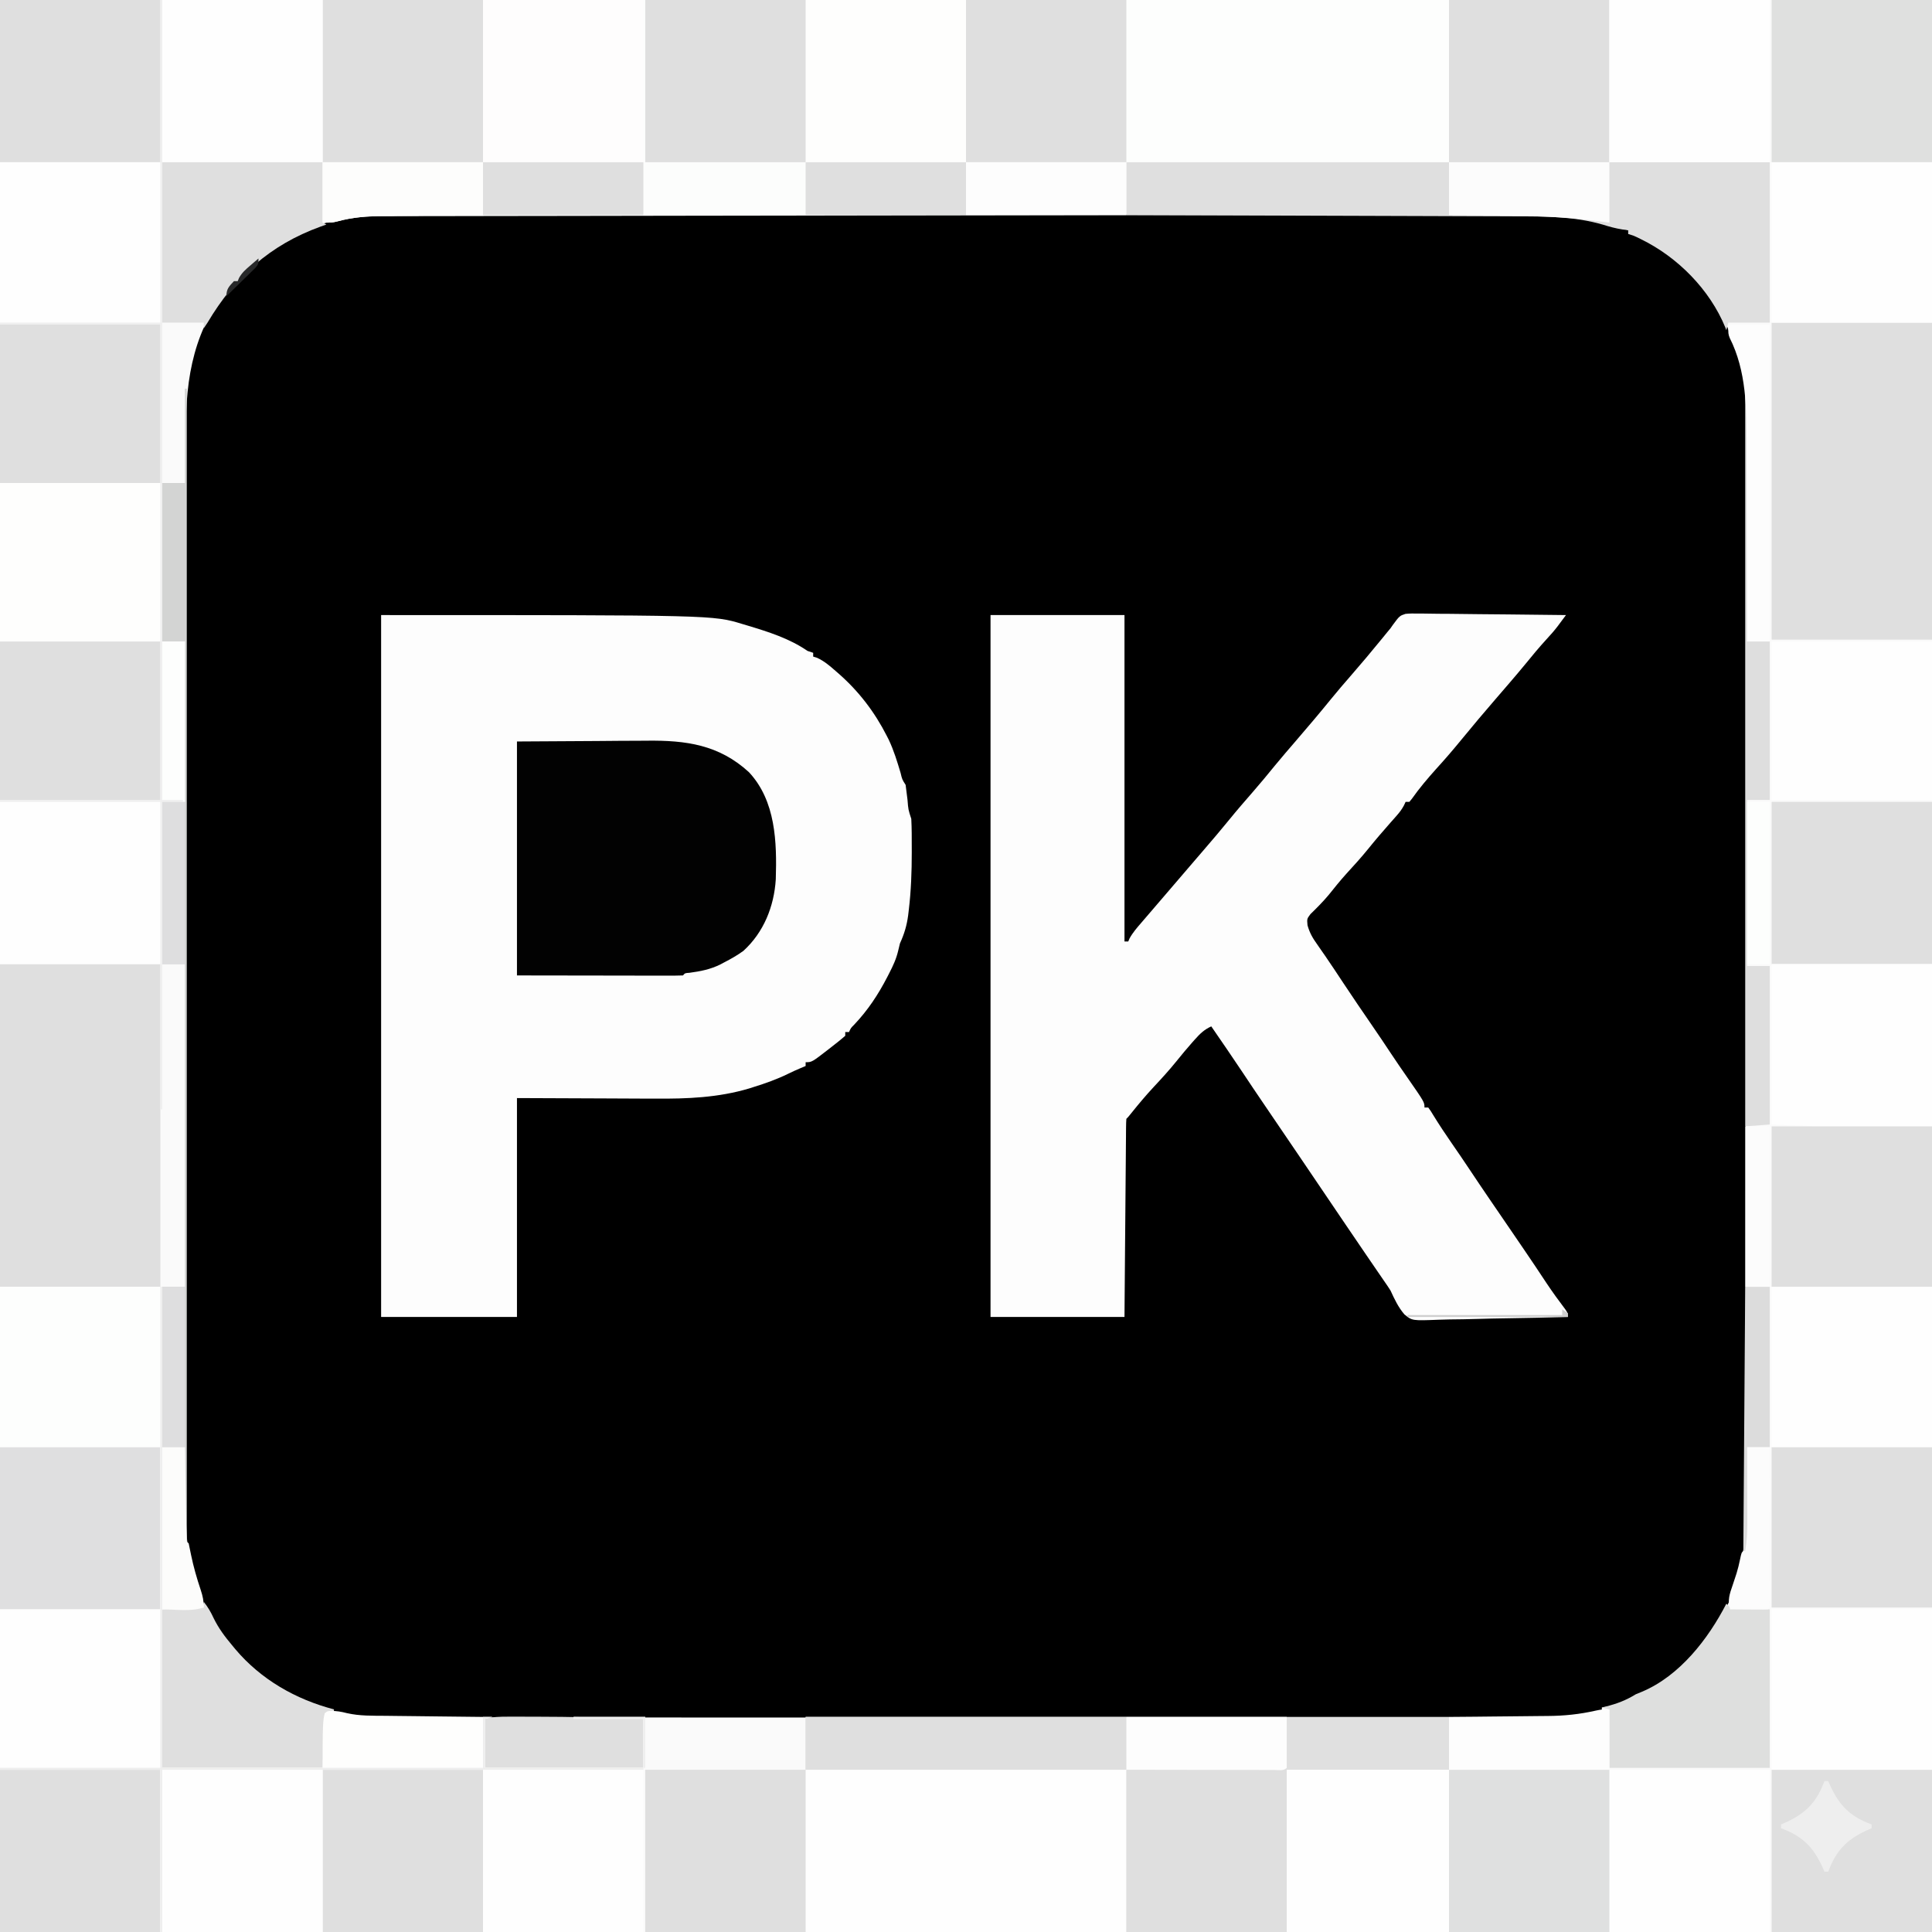
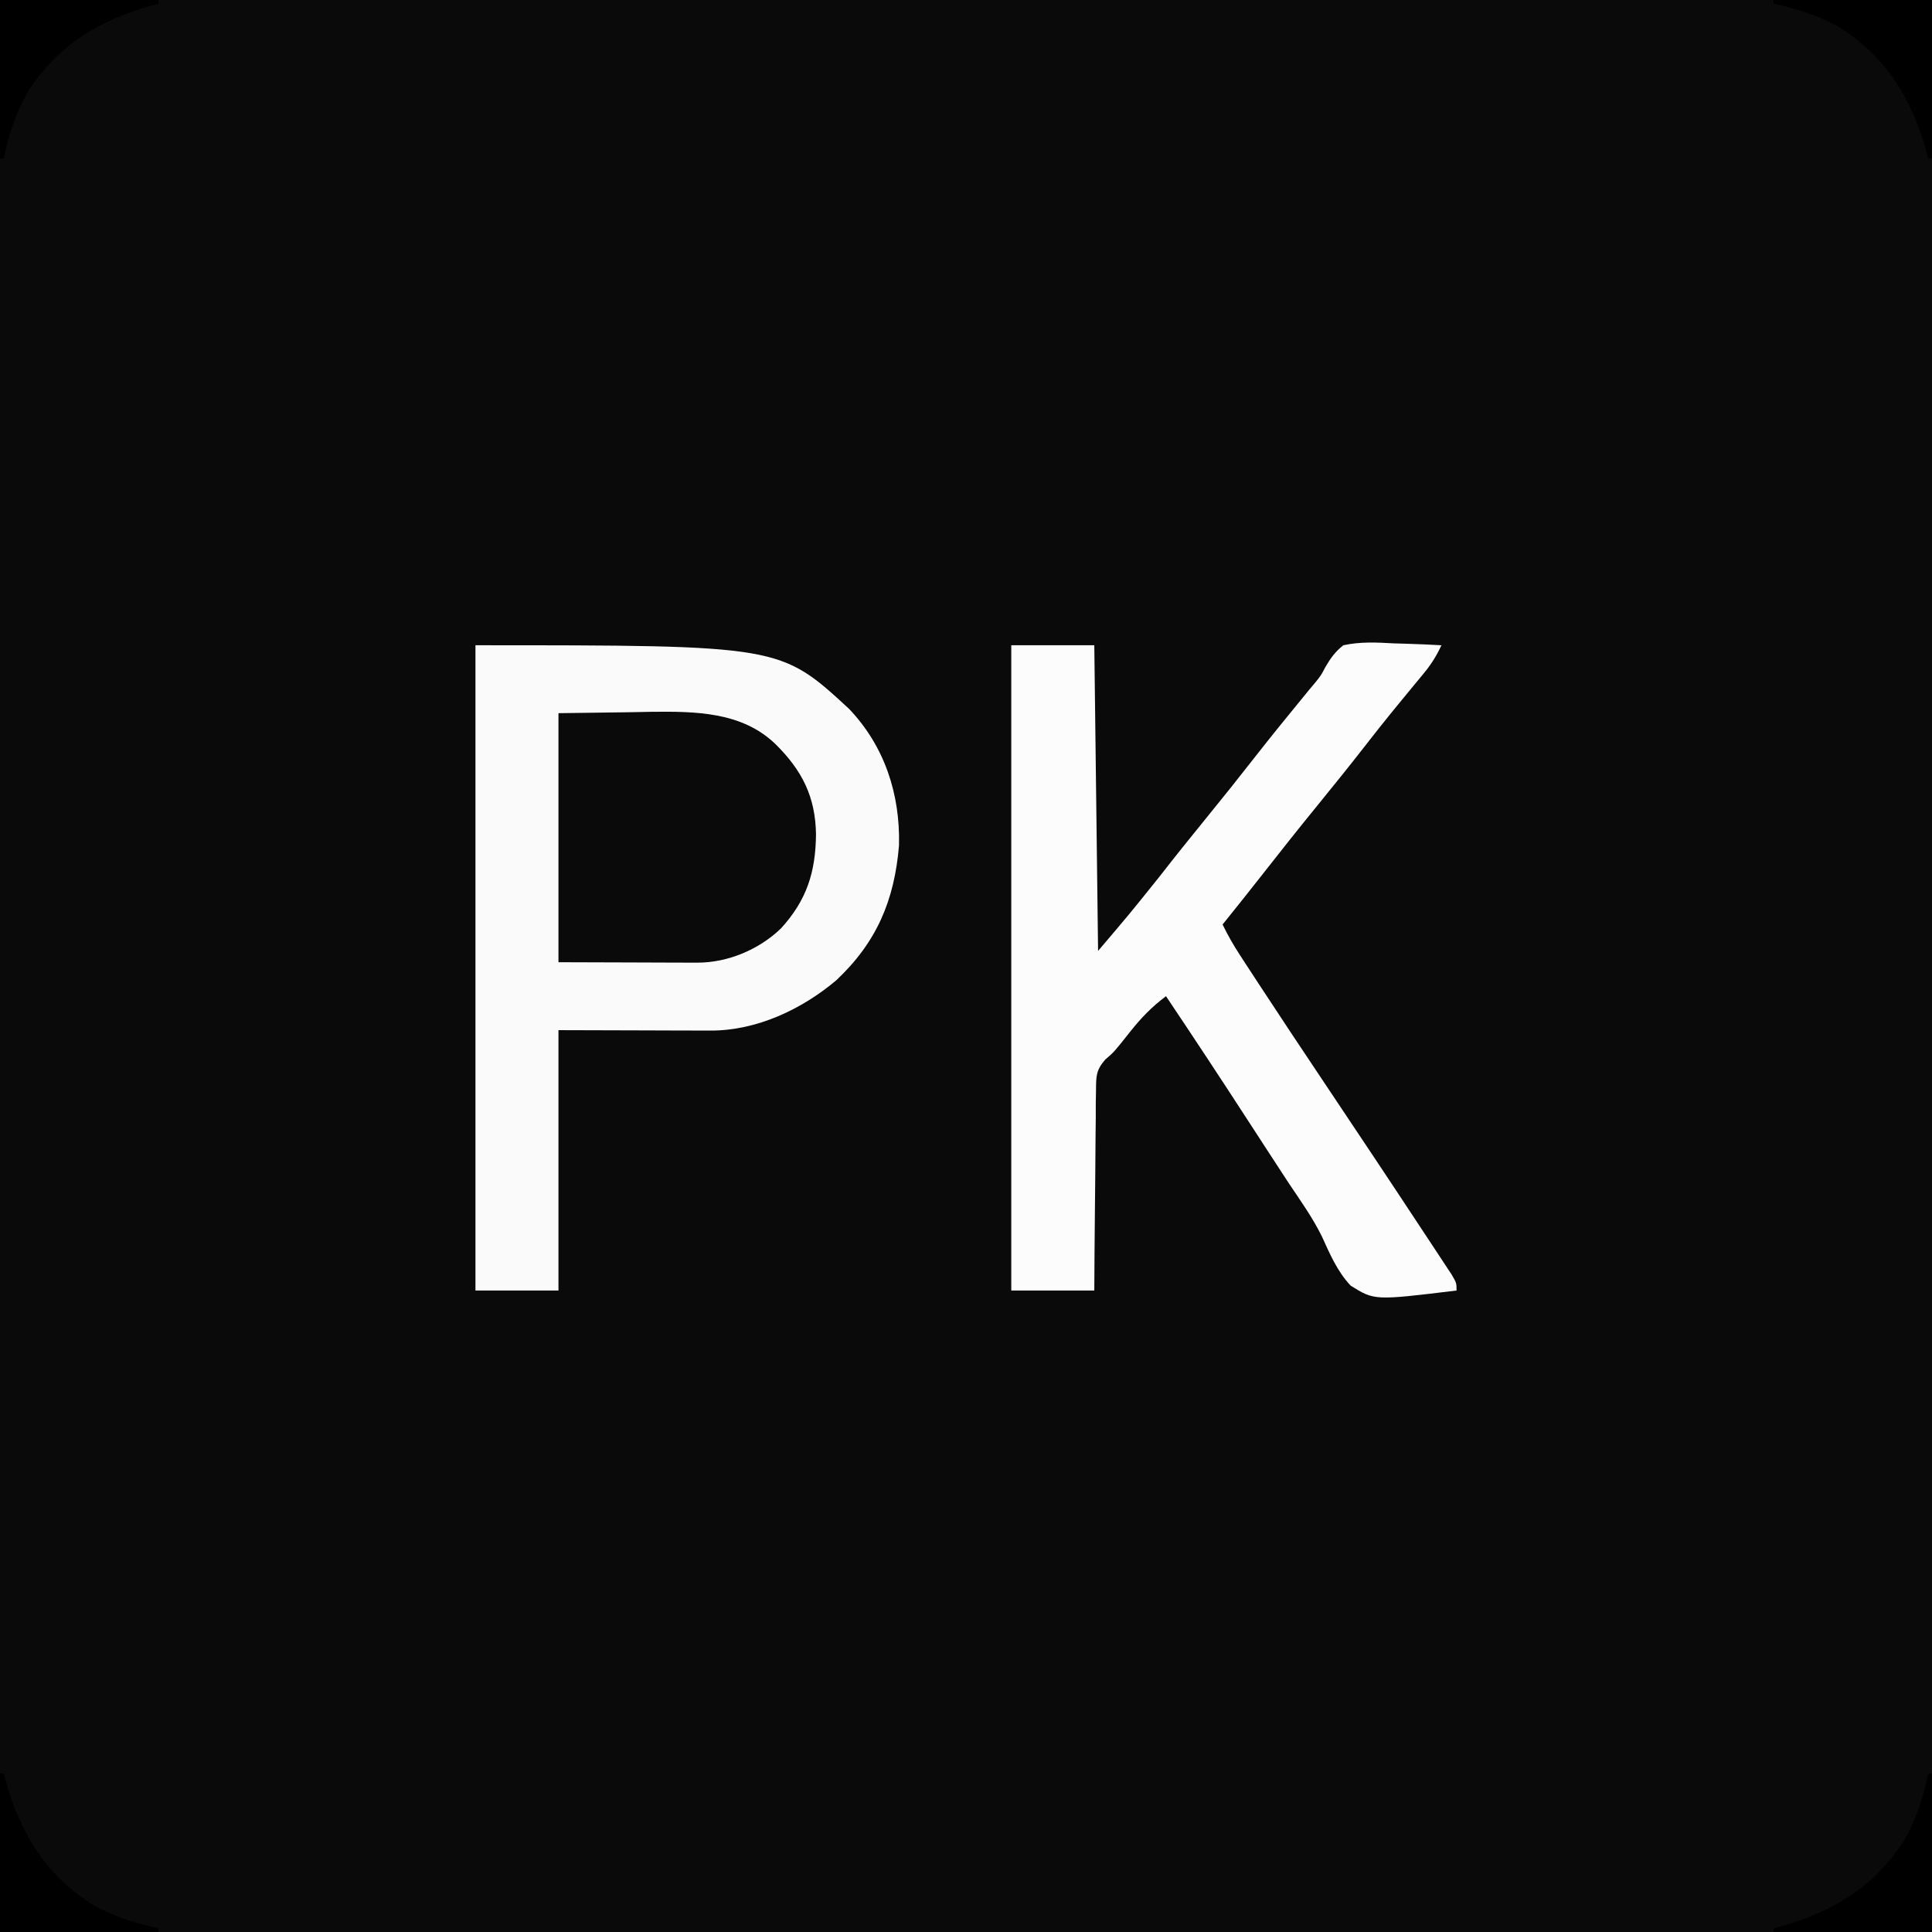
- <svg xmlns="http://www.w3.org/2000/svg" version="1.1" width="1024" height="1024">
-   <path d="M0 0 C337.92 0 675.84 0 1024 0 C1024 337.92 1024 675.84 1024 1024 C686.08 1024 348.16 1024 0 1024 C0 686.08 0 348.16 0 0 Z " fill="#000000" transform="translate(0,0)" />
-   <path d="M0 0 C337.92 0 675.84 0 1024 0 C1024 337.92 1024 675.84 1024 1024 C686.08 1024 348.16 1024 0 1024 C0 686.08 0 348.16 0 0 Z M173 118 C172.155 118.266 171.311 118.531 170.441 118.805 C153.365 124.449 138.475 134.019 126 147 C126 147.66 126 148.32 126 149 C124.515 149.495 124.515 149.495 123 150 C102.836 173.689 98.37 199.429 98.499 229.5 C98.495 232.039 98.489 234.579 98.482 237.118 C98.47 242.607 98.471 248.096 98.483 253.585 C98.5 261.748 98.495 269.91 98.485 278.073 C98.467 292.656 98.473 307.238 98.488 321.821 C98.501 334.58 98.506 347.339 98.504 360.097 C98.504 360.945 98.503 361.793 98.503 362.667 C98.503 366.109 98.502 369.551 98.501 372.993 C98.494 405.246 98.51 437.5 98.536 469.753 C98.559 498.388 98.564 527.023 98.554 555.658 C98.551 562.995 98.549 570.331 98.546 577.668 C98.546 578.571 98.546 579.474 98.545 580.405 C98.538 604.36 98.544 628.314 98.555 652.269 C98.556 654.847 98.557 657.426 98.558 660.004 C98.559 661.714 98.56 663.424 98.561 665.134 C98.566 677.886 98.565 690.638 98.561 703.39 C98.555 717.89 98.561 732.39 98.581 746.89 C98.592 754.999 98.595 763.108 98.586 771.217 C98.58 777.277 98.59 783.337 98.606 789.398 C98.61 791.845 98.609 794.292 98.603 796.739 C98.573 808.882 98.623 820.247 102 832 C102.192 832.76 102.384 833.52 102.582 834.302 C106.182 848.306 112.492 861.05 122 872 C122.638 872.758 123.276 873.516 123.934 874.297 C138.875 891.656 158.049 902.203 180 908 C180.643 908.174 181.287 908.348 181.95 908.527 C188.063 910.047 193.859 910.282 200.139 910.254 C201.781 910.259 201.781 910.259 203.457 910.264 C207.127 910.272 210.798 910.267 214.468 910.261 C217.126 910.264 219.783 910.268 222.441 910.272 C228.22 910.281 233.999 910.282 239.778 910.279 C248.372 910.273 256.966 910.28 265.56 910.288 C281.804 910.303 298.047 910.305 314.291 910.302 C326.836 910.301 339.382 910.302 351.927 910.307 C353.73 910.307 355.532 910.308 357.335 910.308 C360.051 910.309 362.768 910.31 365.484 910.311 C390.741 910.32 415.998 910.324 441.255 910.32 C442.683 910.319 442.683 910.319 444.14 910.319 C448.966 910.318 453.792 910.318 458.618 910.317 C459.576 910.317 460.535 910.316 461.522 910.316 C463.46 910.316 465.399 910.315 467.337 910.315 C497.488 910.31 527.638 910.318 557.789 910.336 C591.669 910.357 625.549 910.368 659.428 910.364 C663.042 910.363 666.656 910.363 670.27 910.363 C671.16 910.362 672.049 910.362 672.966 910.362 C686.39 910.361 699.814 910.368 713.238 910.378 C728.509 910.39 743.781 910.392 759.053 910.38 C767.595 910.373 776.136 910.375 784.678 910.388 C790.391 910.396 796.103 910.394 801.816 910.382 C805.066 910.376 808.317 910.376 811.567 910.386 C824.378 910.423 836.569 910.389 849 907 C849 906.34 849 905.68 849 905 C849.713 904.902 850.426 904.804 851.16 904.703 C857.405 903.728 861.687 902.372 867 899 C868.63 898.327 868.63 898.327 870.293 897.641 C891.963 888.521 909.068 866.233 918.127 845.269 C923.311 831.793 925.157 817.741 925.134 803.398 C925.137 802.361 925.139 801.324 925.141 800.256 C925.148 796.783 925.148 793.309 925.147 789.836 C925.15 787.32 925.154 784.804 925.158 782.288 C925.167 776.1 925.172 769.911 925.174 763.723 C925.177 756.308 925.186 748.893 925.194 741.478 C925.215 723.558 925.226 705.638 925.234 687.719 C925.239 679.238 925.244 670.757 925.249 662.276 C925.267 633.234 925.282 604.191 925.289 575.148 C925.29 573.326 925.29 571.503 925.291 569.681 C925.291 568.777 925.291 567.874 925.292 566.943 C925.293 562.364 925.294 557.786 925.295 553.208 C925.296 551.845 925.296 551.845 925.296 550.454 C925.304 520.999 925.327 491.543 925.36 462.087 C925.394 430.929 925.414 399.771 925.417 368.613 C925.417 365.19 925.418 361.768 925.418 358.346 C925.419 357.503 925.419 356.66 925.419 355.792 C925.421 342.249 925.437 328.706 925.457 315.164 C925.478 301.544 925.483 287.924 925.474 274.304 C925.468 266.22 925.474 258.137 925.496 250.053 C925.511 244.005 925.505 237.958 925.491 231.911 C925.489 229.473 925.493 227.034 925.505 224.596 C925.582 207.735 924.701 192.31 917 177 C916.437 175.604 915.874 174.209 915.312 172.812 C906.265 152.684 889.508 135.656 869.812 125.75 C869.159 125.415 868.505 125.08 867.832 124.734 C865.865 123.814 865.865 123.814 863 124 C863 123.34 863 122.68 863 122 C859.84 121.02 856.671 120.071 853.5 119.125 C852.199 118.721 852.199 118.721 850.871 118.309 C834.182 113.386 817.234 113.709 800.001 113.733 C797.371 113.729 794.741 113.724 792.111 113.719 C786.414 113.709 780.717 113.706 775.02 113.708 C766.548 113.711 758.076 113.702 749.604 113.692 C733.591 113.673 717.578 113.667 701.564 113.666 C689.198 113.665 676.832 113.661 664.465 113.654 C660.9 113.653 657.336 113.651 653.771 113.649 C652.885 113.649 651.999 113.648 651.086 113.648 C626.174 113.636 601.263 113.628 576.351 113.628 C575.413 113.629 574.475 113.629 573.508 113.629 C568.753 113.629 563.997 113.629 559.242 113.629 C557.825 113.629 557.825 113.629 556.38 113.629 C554.47 113.629 552.56 113.629 550.651 113.63 C520.928 113.631 491.206 113.616 461.484 113.588 C428.065 113.558 394.647 113.54 361.229 113.542 C357.664 113.542 354.1 113.543 350.535 113.543 C349.657 113.543 348.78 113.543 347.875 113.543 C333.768 113.543 319.661 113.53 305.554 113.513 C291.374 113.496 277.194 113.494 263.014 113.507 C254.596 113.514 246.179 113.511 237.762 113.491 C232.131 113.479 226.501 113.482 220.87 113.496 C217.667 113.504 214.465 113.503 211.262 113.489 C197.893 113.434 185.776 113.782 173 118 Z " fill="#FAFAFA" transform="translate(0,0)" />
-   <path d="M0 0 C175.972 0 175.972 0 191.5 4.75 C192.379 5.011 193.257 5.272 194.163 5.541 C205.335 8.921 216.305 12.347 226 19 C226.99 19.33 227.98 19.66 229 20 C229 20.66 229 21.32 229 22 C229.684 22.215 230.369 22.431 231.074 22.652 C234.878 24.404 237.679 26.818 240.812 29.562 C241.432 30.101 242.051 30.64 242.69 31.195 C253.271 40.528 261.597 51.42 268 64 C268.336 64.66 268.673 65.32 269.02 66 C271.728 71.698 273.538 77.647 275.338 83.68 C276.152 87.116 276.152 87.116 278 90 C278.375 92.647 278.706 95.282 279 97.938 C279.406 103.125 279.406 103.125 281 108 C281.283 113.18 281.245 118.375 281.25 123.562 C281.251 124.325 281.253 125.087 281.254 125.872 C281.25 136.042 280.9 146.077 279.688 156.188 C279.511 157.688 279.511 157.688 279.331 159.219 C278.598 164.638 277.288 168.995 275 174 C274.655 175.31 274.337 176.627 274.043 177.949 C273.041 182.23 271.326 185.92 269.312 189.812 C268.78 190.854 268.78 190.854 268.236 191.917 C263.397 201.242 258.055 209.34 250.82 217.004 C248.95 218.873 248.95 218.873 248 221 C247.34 221 246.68 221 246 221 C246 221.66 246 222.32 246 223 C243.808 224.895 241.609 226.678 239.312 228.438 C238.687 228.928 238.061 229.418 237.416 229.924 C228.296 237 228.296 237 225 237 C225 237.66 225 238.32 225 239 C224.072 239.392 223.144 239.784 222.188 240.188 C220.02 241.104 217.896 242.052 215.789 243.102 C209.856 246.003 203.796 248.172 197.5 250.125 C196.749 250.366 195.998 250.608 195.224 250.857 C178.783 255.786 162.181 256.429 145.145 256.293 C143.258 256.289 141.371 256.285 139.484 256.284 C132.593 256.268 125.703 256.226 118.812 256.188 C95.64 256.095 95.64 256.095 72 256 C72 294.28 72 332.56 72 372 C48.24 372 24.48 372 0 372 C0 249.24 0 126.48 0 0 Z " fill="#FDFDFD" transform="translate(202,326)" />
-   <path d="M0 0 C23.43 0 46.86 0 71 0 C71 57.09 71 114.18 71 173 C71.66 173 72.32 173 73 173 C73.229 172.461 73.459 171.922 73.695 171.367 C75.389 168.294 77.588 165.763 79.875 163.125 C80.36 162.558 80.846 161.992 81.346 161.408 C82.375 160.208 83.405 159.01 84.437 157.813 C85.953 156.055 87.464 154.292 88.973 152.527 C91.473 149.604 93.978 146.685 96.484 143.766 C99.489 140.265 102.491 136.761 105.493 133.257 C108.027 130.299 110.563 127.345 113.105 124.395 C117.609 119.163 122.09 113.925 126.438 108.562 C130.58 103.458 134.881 98.504 139.201 93.549 C143.125 89.038 146.934 84.447 150.699 79.801 C154.378 75.323 158.17 70.944 161.949 66.551 C168.175 59.312 174.361 52.041 180.375 44.625 C183.895 40.298 187.519 36.076 191.188 31.875 C196.627 25.643 201.921 19.303 207.155 12.898 C207.701 12.23 208.246 11.563 208.809 10.875 C209.281 10.295 209.753 9.715 210.24 9.117 C210.821 8.419 211.402 7.72 212 7 C212.389 6.436 212.779 5.871 213.18 5.29 C216.813 0.391 216.813 0.391 219.936 -0.637 C222.208 -0.86 224.386 -0.867 226.667 -0.795 C227.517 -0.796 228.366 -0.797 229.242 -0.798 C232.035 -0.793 234.825 -0.739 237.617 -0.684 C239.559 -0.671 241.501 -0.661 243.443 -0.654 C248.543 -0.627 253.642 -0.558 258.742 -0.481 C263.95 -0.409 269.159 -0.377 274.367 -0.342 C284.579 -0.267 294.789 -0.147 305 0 C304.048 1.28 303.094 2.56 302.14 3.839 C301.344 4.907 301.344 4.907 300.531 5.998 C298.702 8.39 296.738 10.608 294.688 12.812 C290.774 17.097 287.089 21.519 283.438 26.027 C280.731 29.328 277.97 32.576 275.188 35.812 C274.426 36.699 274.426 36.699 273.649 37.603 C271.608 39.976 269.565 42.346 267.519 44.715 C261.526 51.655 255.62 58.653 249.812 65.75 C245.369 71.18 240.838 76.481 236.098 81.656 C231.624 86.655 227.23 91.831 223.367 97.32 C222.916 97.875 222.465 98.429 222 99 C221.34 99 220.68 99 220 99 C219.726 99.592 219.452 100.184 219.17 100.795 C218.042 102.921 216.869 104.491 215.277 106.285 C214.743 106.893 214.21 107.5 213.659 108.126 C213.091 108.765 212.523 109.404 211.938 110.062 C207.98 114.564 204.072 119.081 200.312 123.75 C196.537 128.416 192.536 132.831 188.473 137.246 C185.261 140.824 182.251 144.543 179.254 148.301 C176.234 151.917 172.924 155.225 169.555 158.516 C167.699 160.991 167.699 160.991 168.004 164.395 C169.088 168.319 170.715 171.182 173.062 174.438 C173.972 175.749 174.881 177.062 175.789 178.375 C176.549 179.464 176.549 179.464 177.325 180.574 C180.599 185.315 183.755 190.136 186.938 194.938 C191.964 202.49 197.033 210.009 202.195 217.47 C205.643 222.459 209.011 227.498 212.362 232.553 C215.128 236.718 217.952 240.837 220.812 244.938 C230 258.165 230 258.165 230 261 C230.66 261 231.32 261 232 261 C233.34 262.844 233.34 262.844 234.938 265.5 C237.972 270.413 241.148 275.192 244.438 279.938 C247.578 284.477 250.702 289.023 253.75 293.625 C260.718 304.127 267.876 314.501 274.986 324.907 C276.929 327.75 278.871 330.594 280.812 333.438 C281.439 334.354 282.065 335.271 282.709 336.216 C286.727 342.109 290.695 348.032 294.624 353.985 C297.792 358.758 301.146 363.357 304.602 367.926 C306 370 306 370 306 372 C295.074 372.325 284.149 372.573 273.218 372.725 C268.142 372.798 263.069 372.897 257.995 373.056 C253.093 373.209 248.194 373.292 243.289 373.328 C241.423 373.354 239.558 373.404 237.693 373.48 C223.468 374.035 223.468 374.035 219.354 370.643 C216.078 366.834 214.092 362.533 212 358 C210.873 356.244 209.716 354.506 208.508 352.805 C207.959 352.003 207.41 351.2 206.844 350.374 C206.277 349.549 205.709 348.725 205.125 347.875 C203.815 345.961 202.505 344.047 201.195 342.133 C200.512 341.135 199.83 340.138 199.126 339.11 C195.404 333.666 191.702 328.208 188 322.75 C187.61 322.175 187.219 321.6 186.817 321.007 C179.455 310.157 172.111 299.295 164.767 288.432 C158.158 278.656 151.528 268.896 144.871 259.154 C141.117 253.654 137.405 248.129 133.726 242.579 C128.242 234.325 122.611 226.168 117 218 C113.235 219.745 111.088 221.822 108.312 224.938 C107.657 225.671 107.657 225.671 106.988 226.418 C104.108 229.665 101.349 232.996 98.625 236.375 C94.765 241.162 90.667 245.653 86.466 250.137 C82.319 254.589 78.452 259.206 74.645 263.953 C73 266 73 266 72 267 C71.893 268.366 71.853 269.737 71.842 271.106 C71.832 271.991 71.822 272.876 71.812 273.788 C71.806 274.766 71.801 275.744 71.795 276.752 C71.785 277.776 71.775 278.801 71.765 279.856 C71.733 283.259 71.708 286.663 71.684 290.066 C71.663 292.419 71.642 294.772 71.621 297.124 C71.565 303.331 71.516 309.537 71.468 315.743 C71.409 323.182 71.343 330.62 71.277 338.059 C71.179 349.373 71.091 360.686 71 372 C47.57 372 24.14 372 0 372 C0 249.24 0 126.48 0 0 Z " fill="#FDFDFD" transform="translate(525,326)" />
-   <path d="M0 0 C168.96 0 337.92 0 512 0 C512 28.38 512 56.76 512 86 C455.57 86 399.14 86 341 86 C341 95.24 341 104.48 341 114 C337.864 114.004 337.864 114.004 334.664 114.007 C285.021 114.064 235.377 114.137 185.733 114.229 C179.622 114.24 173.51 114.251 167.398 114.262 C166.181 114.265 164.964 114.267 163.711 114.269 C144.016 114.304 124.321 114.329 104.626 114.35 C84.414 114.372 64.201 114.405 43.989 114.449 C31.519 114.475 19.05 114.493 6.58 114.499 C-1.974 114.505 -10.528 114.521 -19.082 114.546 C-24.015 114.56 -28.948 114.569 -33.881 114.565 C-38.404 114.562 -42.926 114.572 -47.449 114.593 C-49.079 114.598 -50.709 114.599 -52.339 114.593 C-60.948 114.568 -68.897 115.045 -77.267 117.358 C-80 118 -80 118 -85 118 C-85 107.44 -85 96.88 -85 86 C-56.95 86 -28.9 86 0 86 C0 57.62 0 29.24 0 0 Z " fill="#FCFDFC" transform="translate(256,0)" />
-   <path d="M0 0 C28.05 0 56.1 0 85 0 C85 28.38 85 56.76 85 86 C113.05 86 141.1 86 170 86 C170 114.05 170 142.1 170 171 C162.74 171 155.48 171 148 171 C147.67 172.32 147.34 173.64 147 175 C146.804 174.49 146.608 173.979 146.406 173.453 C138.184 153.465 121.22 136.303 101.812 126.812 C101.159 126.489 100.505 126.165 99.832 125.832 C97.838 124.888 97.838 124.888 95 124 C95 123.34 95 122.68 95 122 C93.978 121.875 92.956 121.75 91.902 121.621 C88.282 121.045 85.049 120.172 81.562 119.062 C66.31 114.645 50.915 114.696 35.162 114.681 C32.904 114.672 30.645 114.662 28.387 114.651 C22.303 114.624 16.22 114.608 10.136 114.595 C3.76 114.58 -2.615 114.553 -8.99 114.527 C-19.676 114.486 -30.361 114.451 -41.046 114.422 C-52.044 114.392 -63.042 114.357 -74.04 114.317 C-74.719 114.315 -75.399 114.312 -76.1 114.31 C-79.511 114.298 -82.922 114.285 -86.333 114.273 C-114.555 114.169 -142.778 114.081 -171 114 C-171 104.76 -171 95.52 -171 86 C-114.57 86 -58.14 86 0 86 C0 57.62 0 29.24 0 0 Z " fill="#DFDFDF" transform="translate(768,0)" />
-   <path d="M0 0 C112.53 0 225.06 0 341 0 C341 9.24 341 18.48 341 28 C312.62 28 284.24 28 255 28 C255 56.38 255 84.76 255 114 C226.95 114 198.9 114 170 114 C170 85.62 170 57.24 170 28 C113.9 28 57.8 28 0 28 C0 18.76 0 9.52 0 0 Z " fill="#E0E0E0" transform="translate(427,910)" />
-   <path d="M0 0 C13.984 -0.083 27.968 -0.165 42.375 -0.25 C46.753 -0.286 51.131 -0.323 55.642 -0.36 C61.083 -0.378 61.083 -0.378 63.649 -0.382 C65.401 -0.388 67.152 -0.402 68.904 -0.422 C89.676 -0.654 107.078 1.734 122.938 16.25 C137.182 31.488 137.791 53.36 137.184 73.043 C136.287 87.482 130.78 101.181 120 111 C116.805 113.314 113.508 115.205 110 117 C109.269 117.391 108.538 117.781 107.785 118.184 C102.467 120.809 97.267 121.814 91.406 122.605 C89.055 122.751 89.055 122.751 88 124 C85.261 124.095 82.548 124.126 79.808 124.114 C78.936 124.114 78.064 124.114 77.165 124.114 C74.327 124.113 71.49 124.106 68.652 124.098 C66.906 124.096 65.16 124.095 63.413 124.095 C56.921 124.089 50.429 124.075 43.938 124.062 C29.438 124.042 14.939 124.021 0 124 C0 83.08 0 42.16 0 0 Z " fill="#020202" transform="translate(274,393)" />
-   <path d="M0 0 C56.43 0 112.86 0 171 0 C171 28.38 171 56.76 171 86 C114.57 86 58.14 86 0 86 C0 57.62 0 29.24 0 0 Z " fill="#FDFEFD" transform="translate(597,0)" />
-   <path d="M0 0 C56.1 0 112.2 0 170 0 C170 28.38 170 56.76 170 86 C113.9 86 57.8 86 0 86 C0 57.62 0 29.24 0 0 Z " fill="#FEFEFE" transform="translate(427,938)" />
-   <path d="M0 0 C28.05 0 56.1 0 85 0 C85 56.43 85 112.86 85 171 C56.95 171 28.9 171 0 171 C0 114.57 0 58.14 0 0 Z " fill="#DFDFDF" transform="translate(0,511)" />
-   <path d="M0 0 C28.05 0 56.1 0 85 0 C85 55.44 85 110.88 85 168 C56.95 168 28.9 168 0 168 C0 112.56 0 57.12 0 0 Z " fill="#DFDFDF" transform="translate(939,171)" />
-   <path d="M0 0 C28.38 0 56.76 0 86 0 C86 28.38 86 56.76 86 86 C57.62 86 29.24 86 0 86 C0 57.62 0 29.24 0 0 Z " fill="#FEFEFE" transform="translate(682,938)" />
-   <path d="M0 0 C28.05 0 56.1 0 85 0 C85 28.38 85 56.76 85 86 C56.95 86 28.9 86 0 86 C0 57.62 0 29.24 0 0 Z " fill="#DFDFDF" transform="translate(939,938)" />
-   <path d="M0 0 C28.05 0 56.1 0 85 0 C85 28.38 85 56.76 85 86 C56.95 86 28.9 86 0 86 C0 57.62 0 29.24 0 0 Z " fill="#FEFEFE" transform="translate(853,938)" />
-   <path d="M0 0 C28.05 0 56.1 0 85 0 C85 28.38 85 56.76 85 86 C56.95 86 28.9 86 0 86 C0 57.62 0 29.24 0 0 Z " fill="#DFE0E0" transform="translate(768,938)" />
-   <path d="M0 0 C28.05 0 56.1 0 85 0 C85 28.38 85 56.76 85 86 C56.95 86 28.9 86 0 86 C0 57.62 0 29.24 0 0 Z " fill="#DFDFDF" transform="translate(597,938)" />
-   <path d="M0 0 C28.05 0 56.1 0 85 0 C85 28.38 85 56.76 85 86 C56.95 86 28.9 86 0 86 C0 57.62 0 29.24 0 0 Z " fill="#DFDFDF" transform="translate(342,938)" />
-   <path d="M0 0 C28.05 0 56.1 0 85 0 C85 28.38 85 56.76 85 86 C56.95 86 28.9 86 0 86 C0 57.62 0 29.24 0 0 Z " fill="#FEFEFE" transform="translate(256,938)" />
-   <path d="M0 0 C28.05 0 56.1 0 85 0 C85 28.38 85 56.76 85 86 C56.95 86 28.9 86 0 86 C0 57.62 0 29.24 0 0 Z " fill="#DFDFDF" transform="translate(171,938)" />
-   <path d="M0 0 C28.05 0 56.1 0 85 0 C85 28.38 85 56.76 85 86 C56.95 86 28.9 86 0 86 C0 57.62 0 29.24 0 0 Z " fill="#FEFEFE" transform="translate(86,938)" />
-   <path d="M0 0 C28.05 0 56.1 0 85 0 C85 28.38 85 56.76 85 86 C56.95 86 28.9 86 0 86 C0 57.62 0 29.24 0 0 Z " fill="#DFDFDF" transform="translate(0,938)" />
-   <path d="M0 0 C28.05 0 56.1 0 85 0 C85 28.38 85 56.76 85 86 C56.95 86 28.9 86 0 86 C0 57.62 0 29.24 0 0 Z " fill="#DFDFE0" transform="translate(0,767)" />
-   <path d="M0 0 C28.05 0 56.1 0 85 0 C85 28.38 85 56.76 85 86 C56.95 86 28.9 86 0 86 C0 57.62 0 29.24 0 0 Z " fill="#DFDFDF" transform="translate(939,425)" />
-   <path d="M0 0 C28.05 0 56.1 0 85 0 C85 28.38 85 56.76 85 86 C56.95 86 28.9 86 0 86 C0 57.62 0 29.24 0 0 Z " fill="#FEFEFE" transform="translate(0,425)" />
-   <path d="M0 0 C28.05 0 56.1 0 85 0 C85 28.38 85 56.76 85 86 C56.95 86 28.9 86 0 86 C0 57.62 0 29.24 0 0 Z " fill="#DFE0DF" transform="translate(939,0)" />
-   <path d="M0 0 C28.05 0 56.1 0 85 0 C85 28.38 85 56.76 85 86 C56.95 86 28.9 86 0 86 C0 57.62 0 29.24 0 0 Z " fill="#FEFEFE" transform="translate(853,0)" />
-   <path d="M0 0 C28.05 0 56.1 0 85 0 C85 28.38 85 56.76 85 86 C56.95 86 28.9 86 0 86 C0 57.62 0 29.24 0 0 Z " fill="#DFDFDF" transform="translate(512,0)" />
-   <path d="M0 0 C28.05 0 56.1 0 85 0 C85 28.38 85 56.76 85 86 C56.95 86 28.9 86 0 86 C0 57.62 0 29.24 0 0 Z " fill="#FEFEFD" transform="translate(427,0)" />
-   <path d="M0 0 C28.05 0 56.1 0 85 0 C85 28.38 85 56.76 85 86 C56.95 86 28.9 86 0 86 C0 57.62 0 29.24 0 0 Z " fill="#DFDFDF" transform="translate(342,0)" />
-   <path d="M0 0 C28.05 0 56.1 0 85 0 C85 28.38 85 56.76 85 86 C56.95 86 28.9 86 0 86 C0 57.62 0 29.24 0 0 Z " fill="#FEFDFD" transform="translate(256,0)" />
-   <path d="M0 0 C28.05 0 56.1 0 85 0 C85 28.38 85 56.76 85 86 C56.95 86 28.9 86 0 86 C0 57.62 0 29.24 0 0 Z " fill="#DFDFDF" transform="translate(171,0)" />
-   <path d="M0 0 C28.05 0 56.1 0 85 0 C85 28.38 85 56.76 85 86 C56.95 86 28.9 86 0 86 C0 57.62 0 29.24 0 0 Z " fill="#FEFEFE" transform="translate(86,0)" />
-   <path d="M0 0 C28.05 0 56.1 0 85 0 C85 28.38 85 56.76 85 86 C56.95 86 28.9 86 0 86 C0 57.62 0 29.24 0 0 Z " fill="#DFDFDF" transform="translate(0,0)" />
-   <path d="M0 0 C28.05 0 56.1 0 85 0 C85 28.38 85 56.76 85 86 C75.616 86.021 66.231 86.041 56.562 86.062 C53.658 86.072 50.753 86.081 47.76 86.09 C45.362 86.093 42.964 86.096 40.566 86.098 C39.399 86.103 38.231 86.108 37.028 86.113 C24.646 86.114 12.41 85.496 0 85 C0 56.95 0 28.9 0 0 Z " fill="#FEFEFE" transform="translate(939,511)" />
-   <path d="M0 0 C28.05 0 56.1 0 85 0 C85 28.05 85 56.1 85 85 C56.95 85 28.9 85 0 85 C0 56.95 0 28.9 0 0 Z " fill="#FEFEFE" transform="translate(939,853)" />
-   <path d="M0 0 C28.05 0 56.1 0 85 0 C85 28.05 85 56.1 85 85 C56.95 85 28.9 85 0 85 C0 56.95 0 28.9 0 0 Z " fill="#DFDFDF" transform="translate(939,767)" />
-   <path d="M0 0 C28.05 0 56.1 0 85 0 C85 28.05 85 56.1 85 85 C56.95 85 28.9 85 0 85 C0 56.95 0 28.9 0 0 Z " fill="#FEFEFE" transform="translate(939,682)" />
-   <path d="M0 0 C28.05 0 56.1 0 85 0 C85 28.05 85 56.1 85 85 C56.95 85 28.9 85 0 85 C0 56.95 0 28.9 0 0 Z " fill="#FDFEFD" transform="translate(0,682)" />
-   <path d="M0 0 C28.05 0 56.1 0 85 0 C85 28.05 85 56.1 85 85 C56.95 85 28.9 85 0 85 C0 56.95 0 28.9 0 0 Z " fill="#DFDFDF" transform="translate(939,597)" />
-   <path d="M0 0 C28.05 0 56.1 0 85 0 C85 28.05 85 56.1 85 85 C56.95 85 28.9 85 0 85 C0 56.95 0 28.9 0 0 Z " fill="#FEFEFE" transform="translate(939,86)" />
-   <path d="M0 0 C28.05 0 56.1 0 85 0 C85 28.05 85 56.1 85 85 C56.95 85 28.9 85 0 85 C0 56.95 0 28.9 0 0 Z " fill="#FEFEFE" transform="translate(0,86)" />
-   <path d="M0 0 C28.05 0 56.1 0 85 0 C85 27.72 85 55.44 85 84 C56.95 84 28.9 84 0 84 C0 56.28 0 28.56 0 0 Z " fill="#FEFEFE" transform="translate(0,853)" />
-   <path d="M0 0 C28.05 0 56.1 0 85 0 C85 27.72 85 55.44 85 84 C56.95 84 28.9 84 0 84 C0 56.28 0 28.56 0 0 Z " fill="#DFDFDF" transform="translate(0,340)" />
-   <path d="M0 0 C28.05 0 56.1 0 85 0 C85 27.72 85 55.44 85 84 C56.95 84 28.9 84 0 84 C0 56.28 0 28.56 0 0 Z " fill="#FEFEFE" transform="translate(939,340)" />
-   <path d="M0 0 C28.05 0 56.1 0 85 0 C85 27.72 85 55.44 85 84 C56.95 84 28.9 84 0 84 C0 56.28 0 28.56 0 0 Z " fill="#FEFEFD" transform="translate(0,256)" />
-   <path d="M0 0 C28.05 0 56.1 0 85 0 C85 27.72 85 55.44 85 84 C56.95 84 28.9 84 0 84 C0 56.28 0 28.56 0 0 Z " fill="#DFDFDF" transform="translate(0,172)" />
-   <path d="M0 0 C28.05 0 56.1 0 85 0 C85 10.56 85 21.12 85 32 C85.66 32.33 86.32 32.66 87 33 C85.949 33.375 84.899 33.75 83.816 34.137 C57.154 43.792 38.4 60.69 24 85 C23.34 85.99 22.68 86.98 22 88 C22 87.01 22 86.02 22 85 C14.74 85 7.48 85 0 85 C0 56.95 0 28.9 0 0 Z " fill="#DFDFDF" transform="translate(86,86)" />
-   <path d="M0 0 C0.99 0.99 0.99 0.99 2 2 C8.93 2.33 15.86 2.66 23 3 C23 30.72 23 58.44 23 87 C-5.05 87 -33.1 87 -62 87 C-62 76.77 -62 66.54 -62 56 C-63.32 55.67 -64.64 55.34 -66 55 C-65.287 54.83 -64.574 54.66 -63.84 54.484 C-57.888 52.978 -53.211 51.207 -48 48 C-46.915 47.554 -45.829 47.108 -44.711 46.648 C-24.712 38.217 -9.624 18.716 0 0 Z " fill="#DEDFDE" transform="translate(915,850)" />
-   <path d="M0 0 C2.207 2.772 3.779 5.47 5.25 8.688 C7.877 14.044 11.168 18.451 15 23 C15.568 23.691 16.137 24.382 16.723 25.094 C30.303 41.18 48.762 51.733 69 57 C69 57.33 69 57.66 69 58 C67.35 58.33 65.7 58.66 64 59 C63.67 68.57 63.34 78.14 63 88 C34.95 88 6.9 88 -22 88 C-22 60.28 -22 32.56 -22 4 C-14.74 3.67 -7.48 3.34 0 3 C0 2.01 0 1.02 0 0 Z " fill="#DFDFDF" transform="translate(108,849)" />
-   <path d="M0 0 C56.43 0 112.86 0 171 0 C171 9.24 171 18.48 171 28 C114.57 28 58.14 28 0 28 C0 18.76 0 9.52 0 0 Z " fill="#DFDFDF" transform="translate(597,86)" />
-   <path d="M0 0 C56.1 0 112.2 0 170 0 C170 9.24 170 18.48 170 28 C113.9 28 57.8 28 0 28 C0 18.76 0 9.52 0 0 Z " fill="#DFDFDF" transform="translate(427,910)" />
-   <path d="M0 0 C0.33 0 0.66 0 1 0 C1 201.63 1 403.26 1 611 C0.67 611 0.34 611 0 611 C0 594.5 0 578 0 561 C-3.96 561 -7.92 561 -12 561 C-12 532.95 -12 504.9 -12 476 C-8.04 476 -4.08 476 0 476 C0 419.57 0 363.14 0 305 C-3.96 305 -7.92 305 -12 305 C-12 276.62 -12 248.24 -12 219 C-8.04 219 -4.08 219 0 219 C0 190.95 0 162.9 0 134 C-3.96 134 -7.92 134 -12 134 C-12 106.28 -12 78.56 -12 50 C-8.04 50 -4.08 50 0 50 C0 33.5 0 17 0 0 Z " fill="#D3D4D3" transform="translate(98,206)" />
-   <path d="M0 0 C28.05 0 56.1 0 85 0 C85 10.56 85 21.12 85 32 C81.178 31.519 77.356 31.038 73.418 30.543 C58.053 28.753 42.766 28.448 27.312 28.312 C24.641 28.281 21.97 28.245 19.299 28.209 C12.866 28.123 6.433 28.062 0 28 C0 18.76 0 9.52 0 0 Z " fill="#FCFCFC" transform="translate(768,86)" />
-   <path d="M0 0 C0 10.56 0 21.12 0 32 C-28.05 32 -56.1 32 -85 32 C-85 22.76 -85 13.52 -85 4 C-78.114 3.944 -78.114 3.944 -71.09 3.887 C-68.15 3.856 -65.211 3.825 -62.271 3.791 C-57.624 3.737 -52.977 3.686 -48.33 3.654 C-44.575 3.627 -40.821 3.587 -37.067 3.537 C-35.648 3.52 -34.228 3.509 -32.809 3.502 C-23.969 3.459 -15.719 2.598 -7.113 0.638 C-4 0 -4 0 0 0 Z " fill="#FDFDFD" transform="translate(853,906)" />
-   <path d="M0 0 C28.05 0 56.1 0 85 0 C85 9.24 85 18.48 85 28 C82.058 28.022 82.058 28.022 79.056 28.044 C72.526 28.096 65.996 28.162 59.466 28.236 C55.513 28.28 51.56 28.319 47.606 28.346 C43.78 28.373 39.955 28.413 36.13 28.463 C34.681 28.48 33.232 28.491 31.783 28.498 C23.493 28.537 15.81 29.171 7.772 31.362 C5 32 5 32 0 32 C0 21.44 0 10.88 0 0 Z " fill="#FDFDFC" transform="translate(171,86)" />
-   <path d="M0 0 C0.33 0 0.66 0 1 0 C1 43.23 1 86.46 1 131 C4.96 131 8.92 131 13 131 C13 158.72 13 186.44 13 215 C9.04 215 5.08 215 1 215 C1 244.04 1 273.08 1 303 C4.96 303 8.92 303 13 303 C13 330.72 13 358.44 13 387 C8.71 387.33 4.42 387.66 0 388 C0 259.96 0 131.92 0 0 Z " fill="#DEDEDE" transform="translate(925,209)" />
-   <path d="M0 0 C28.05 0 56.1 0 85 0 C85 9.24 85 18.48 85 28 C56.95 28 28.9 28 0 28 C0 18.76 0 9.52 0 0 Z " fill="#FDFDFD" transform="translate(512,86)" />
-   <path d="M0 0 C28.05 0 56.1 0 85 0 C85 9.24 85 18.48 85 28 C56.95 28 28.9 28 0 28 C0 18.76 0 9.52 0 0 Z " fill="#DFDFDF" transform="translate(427,86)" />
-   <path d="M0 0 C28.05 0 56.1 0 85 0 C85 9.24 85 18.48 85 28 C56.95 28 28.9 28 0 28 C0 18.76 0 9.52 0 0 Z " fill="#DFDFDF" transform="translate(256,86)" />
-   <path d="M0 0 C28.05 0 56.1 0 85 0 C85 8.91 85 17.82 85 27 C83.234 28.766 80.896 28.12 78.545 28.124 C77.372 28.119 77.372 28.119 76.176 28.114 C75.356 28.114 74.537 28.114 73.692 28.114 C70.971 28.113 68.249 28.105 65.527 28.098 C63.645 28.096 61.764 28.094 59.882 28.093 C54.919 28.09 49.955 28.08 44.992 28.069 C39.932 28.058 34.871 28.054 29.811 28.049 C19.874 28.038 9.937 28.02 0 28 C0 18.76 0 9.52 0 0 Z " fill="#FDFDFD" transform="translate(597,910)" />
-   <path d="M0 0 C3.073 0.028 5.266 0.386 8.31 1.173 C15.126 2.742 22.079 2.546 29.035 2.602 C30.524 2.62 32.014 2.64 33.503 2.66 C37.394 2.711 41.285 2.751 45.177 2.788 C49.159 2.829 53.141 2.88 57.123 2.93 C64.915 3.026 72.708 3.11 80.5 3.188 C80.5 12.098 80.5 21.008 80.5 30.188 C52.45 30.188 24.4 30.188 -4.5 30.188 C-4.5 0.241 -4.5 0.241 0 0 Z " fill="#FEFEFD" transform="translate(175.5,906.8125)" />
-   <path d="M0 0 C0.85 -0.001 1.699 -0.003 2.574 -0.004 C5.363 -0.006 8.152 0 10.941 0.008 C11.89 0.009 12.838 0.01 13.816 0.01 C33.056 0.032 52.275 0.494 71.504 1.133 C71.504 9.713 71.504 18.293 71.504 27.133 C43.784 27.133 16.064 27.133 -12.496 27.133 C-12.496 18.553 -12.496 9.973 -12.496 1.133 C-8.236 0.068 -4.35 -0.011 0 0 Z " fill="#DFDFDF" transform="translate(269.4961,909.8672)" />
-   <path d="M0 0 C7.26 0 14.52 0 22 0 C22 55.44 22 110.88 22 168 C18.04 168 14.08 168 10 168 C9.999 166.41 9.997 164.82 9.996 163.182 C9.979 148.104 9.936 133.028 9.868 117.951 C9.833 110.202 9.808 102.453 9.804 94.704 C9.801 87.939 9.78 81.173 9.739 74.407 C9.718 70.836 9.705 67.264 9.714 63.692 C9.751 44.486 9.64 24.622 0.78 7.101 C0 5 0 5 0 0 Z " fill="#FDFDFD" transform="translate(916,172)" />
-   <path d="M0 0 C0.33 0 0.66 0 1 0 C1 28.05 1 56.1 1 85 C4.96 85 8.92 85 13 85 C13.025 86.509 13.05 88.019 13.076 89.574 C13.17 95.152 13.27 100.73 13.372 106.307 C13.416 108.726 13.457 111.144 13.497 113.562 C13.555 117.03 13.619 120.497 13.684 123.965 C13.7 125.053 13.717 126.142 13.734 127.263 C13.764 128.765 13.764 128.765 13.795 130.297 C13.81 131.183 13.826 132.069 13.842 132.982 C13.78 134.996 13.78 134.996 15 136 C15.448 138.014 15.857 140.037 16.25 142.062 C17.561 148.421 19.307 154.516 21.374 160.668 C22.476 164.01 23 166.43 23 170 C16.036 172.321 8.341 171 1 171 C1 198.72 1 226.44 1 255 C57.1 255 113.2 255 171 255 C171 246.09 171 237.18 171 228 C172.65 228 174.3 228 176 228 C174.68 228.33 173.36 228.66 172 229 C172 237.58 172 246.16 172 255 C199.72 255 227.44 255 256 255 C256 255.33 256 255.66 256 256 C171.85 256 87.7 256 1 256 C1 284.38 1 312.76 1 342 C0.67 342 0.34 342 0 342 C0 313.62 0 285.24 0 256 C-28.05 256 -56.1 256 -85 256 C-85 255.67 -85 255.34 -85 255 C-56.95 255 -28.9 255 0 255 C0 170.85 0 86.7 0 0 Z M219 228 C231.54 228 244.08 228 257 228 C257 236.91 257 245.82 257 255 C256.67 255 256.34 255 256 255 C256 246.42 256 237.84 256 229 C243.79 229 231.58 229 219 229 C219 228.67 219 228.34 219 228 Z " fill="#FCFCFB" transform="translate(85,682)" />
-   <path d="M0 0 C3.96 0 7.92 0 12 0 C12.023 11.065 12.041 22.131 12.052 33.196 C12.057 38.334 12.064 43.471 12.075 48.609 C12.086 53.562 12.092 58.516 12.095 63.47 C12.097 65.364 12.1 67.258 12.106 69.153 C12.113 71.796 12.114 74.44 12.114 77.084 C12.117 77.875 12.121 78.666 12.124 79.481 C12.114 84.886 12.114 84.886 11 86 C9.511 86.087 8.019 86.107 6.527 86.098 C5.628 86.094 4.729 86.091 3.803 86.088 C2.384 86.075 2.384 86.075 0.938 86.062 C-0.012 86.058 -0.961 86.053 -1.939 86.049 C-4.293 86.037 -6.646 86.021 -9 86 C-10.507 81.288 -9.253 77.742 -7.688 73.25 C-7.215 71.828 -6.744 70.405 -6.277 68.98 C-6.053 68.298 -5.828 67.615 -5.597 66.912 C-4.84 64.488 -4.266 62.048 -3.75 59.562 C-3 56 -3 56 -2 55 C-0.856 48.962 -0.785 42.948 -0.684 36.816 C-0.652 35.233 -0.652 35.233 -0.621 33.618 C-0.556 30.266 -0.496 26.914 -0.438 23.562 C-0.394 21.282 -0.351 19.001 -0.307 16.721 C-0.2 11.147 -0.099 5.574 0 0 Z " fill="#FCFCFC" transform="translate(926,767)" />
-   <path d="M0 0 C4.29 0 8.58 0 13 0 C13 28.05 13 56.1 13 85 C9.04 85 5.08 85 1 85 C1.005 86.417 1.01 87.835 1.016 89.295 C1.034 94.571 1.045 99.847 1.055 105.123 C1.06 107.404 1.067 109.684 1.075 111.964 C1.088 115.248 1.093 118.532 1.098 121.816 C1.103 122.83 1.108 123.844 1.113 124.889 C1.114 130.039 0.895 134.926 0 140 C-0.33 140 -0.66 140 -1 140 C-0.67 93.8 -0.34 47.6 0 0 Z " fill="#DCDCDC" transform="translate(925,682)" />
-   <path d="M0 0 C4.29 0 8.58 0 13 0 C13 28.05 13 56.1 13 85 C8.71 85 4.42 85 0 85 C0 56.95 0 28.9 0 0 Z " fill="#FCFCFC" transform="translate(925,597)" />
-   <path d="M0 0 C3.96 0 7.92 0 12 0 C12 28.38 12 56.76 12 86 C8.04 86 4.08 86 0 86 C0 57.62 0 29.24 0 0 Z " fill="#FDFEFD" transform="translate(926,425)" />
-   <path d="M0 0 C3.96 0 7.92 0 12 0 C12 28.38 12 56.76 12 86 C8.04 86 4.08 86 0 86 C0 57.62 0 29.24 0 0 Z " fill="#DEDEDF" transform="translate(86,425)" />
-   <path d="M0 0 C3.96 0 7.92 0 12 0 C12 28.05 12 56.1 12 85 C8.04 85 4.08 85 0 85 C0 56.95 0 28.9 0 0 Z " fill="#DEDEDF" transform="translate(86,682)" />
-   <path d="M0 0 C3.96 0 7.92 0 12 0 C12 28.05 12 56.1 12 85 C8.04 84.67 4.08 84.34 0 84 C0 56.28 0 28.56 0 0 Z " fill="#FDFEFD" transform="translate(86,340)" />
-   <path d="M0 0 C0.66 0 1.32 0 2 0 C2.51 1.178 2.51 1.178 3.031 2.379 C8.053 13.264 13.788 18.822 25 23 C25 23.66 25 24.32 25 25 C24.215 25.34 23.43 25.681 22.621 26.031 C11.736 31.053 6.178 36.788 2 48 C1.34 48 0.68 48 0 48 C-0.34 47.215 -0.681 46.43 -1.031 45.621 C-6.053 34.736 -11.788 29.178 -23 25 C-23 24.34 -23 23.68 -23 23 C-22.215 22.66 -21.43 22.319 -20.621 21.969 C-9.736 16.947 -4.178 11.212 0 0 Z " fill="#EEEEEE" transform="translate(967,944)" />
-   <path d="M0 0 C0.33 0 0.66 0 1 0 C1 84.15 1 168.3 1 255 C57.1 255 113.2 255 171 255 C171 246.09 171 237.18 171 228 C172.65 228 174.3 228 176 228 C174.68 228.33 173.36 228.66 172 229 C172 237.58 172 246.16 172 255 C199.72 255 227.44 255 256 255 C256 255.33 256 255.66 256 256 C171.85 256 87.7 256 1 256 C1 284.38 1 312.76 1 342 C0.67 342 0.34 342 0 342 C0 313.62 0 285.24 0 256 C-28.05 256 -56.1 256 -85 256 C-85 255.67 -85 255.34 -85 255 C-56.95 255 -28.9 255 0 255 C0 170.85 0 86.7 0 0 Z M219 228 C231.54 228 244.08 228 257 228 C257 236.91 257 245.82 257 255 C256.67 255 256.34 255 256 255 C256 246.42 256 237.84 256 229 C243.79 229 231.58 229 219 229 C219 228.67 219 228.34 219 228 Z " fill="#EEEEEE" transform="translate(85,682)" />
-   <path d="M0 0 C0.33 0 0.66 0 1 0 C1 139.92 1 279.84 1 424 C4.63 424 8.26 424 12 424 C12 424.33 12 424.66 12 425 C8.37 425 4.74 425 1 425 C1 478.79 1 532.58 1 588 C0.67 588 0.34 588 0 588 C0 534.21 0 480.42 0 425 C-28.05 425 -56.1 425 -85 425 C-85 424.67 -85 424.34 -85 424 C-56.95 424 -28.9 424 0 424 C0 340.84 0 257.68 0 172 C-28.05 172 -56.1 172 -85 172 C-85 171.67 -85 171.34 -85 171 C-56.95 171 -28.9 171 0 171 C0 114.57 0 58.14 0 0 Z " fill="#EFEFEF" transform="translate(85,0)" />
-   <path d="M0 0 C0.99 0.66 1.98 1.32 3 2 C3 2.66 3 3.32 3 4 C-25.05 4 -53.1 4 -82 4 C-82 3.67 -82 3.34 -82 3 C-54.94 3 -27.88 3 0 3 C0 2.01 0 1.02 0 0 Z " fill="#CFCFCF" transform="translate(828,694)" />
-   <path d="M0 0 C0 3 0 3 -1.561 4.901 C-2.273 5.598 -2.985 6.294 -3.719 7.012 C-4.486 7.769 -5.253 8.526 -6.043 9.307 C-6.854 10.092 -7.665 10.878 -8.5 11.688 C-9.311 12.485 -10.122 13.282 -10.957 14.104 C-12.965 16.076 -14.979 18.041 -17 20 C-17 16.068 -15.606 14.836 -13 12 C-12.34 12 -11.68 12 -11 12 C-10.765 11.428 -10.531 10.855 -10.289 10.266 C-8.706 7.483 -6.801 5.829 -4.375 3.75 C-3.558 3.044 -2.74 2.337 -1.898 1.609 C-1.272 1.078 -0.645 0.547 0 0 Z " fill="#272829" transform="translate(137,137)" />
+ <svg xmlns="http://www.w3.org/2000/svg" version="1.1" width="512" height="512">
+   <path d="M0 0 C168.96 0 337.92 0 512 0 C512 168.96 512 337.92 512 512 C343.04 512 174.08 512 0 512 C0 343.04 0 174.08 0 0 Z " fill="#0A0A0A" transform="translate(0,0)" />
+   <path d="M0 0 C80.747 0 80.747 0 99.027 16.871 C108.468 26.808 112.57 39.506 112.246 53.016 C111.042 67.622 106.322 78.699 95.637 88.777 C86.45 96.521 74.489 102.148 62.302 102.114 C61.388 102.113 60.475 102.113 59.535 102.113 C58.589 102.108 57.643 102.103 56.668 102.098 C55.788 102.097 54.909 102.096 54.003 102.095 C50.731 102.089 47.459 102.075 44.188 102.062 C36.866 102.042 29.544 102.021 22 102 C22 124.77 22 147.54 22 171 C14.74 171 7.48 171 0 171 C0 114.57 0 58.14 0 0 Z " fill="#FAFAFA" transform="translate(126,171)" />
+   <path d="M0 0 C7.26 0 14.52 0 22 0 C22.33 26.73 22.66 53.46 23 81 C31.348 71.2 31.348 71.2 39.375 61.188 C43.353 56.071 47.401 51.02 51.5 46 C56.004 40.481 60.442 34.918 64.825 29.302 C68.947 24.035 73.165 18.848 77.41 13.68 C77.921 13.056 78.431 12.432 78.957 11.789 C79.471 11.176 79.986 10.564 80.516 9.933 C82.062 8.016 82.062 8.016 83.25 5.763 C84.664 3.362 85.808 1.734 88 0 C92.497 -0.975 96.801 -0.758 101.375 -0.5 C102.588 -0.464 103.801 -0.428 105.051 -0.391 C108.037 -0.297 111.017 -0.165 114 0 C112.709 2.767 111.294 5.05 109.348 7.398 C108.824 8.035 108.301 8.672 107.762 9.328 C107.201 10.004 106.64 10.679 106.062 11.375 C104.875 12.82 103.689 14.265 102.504 15.711 C101.911 16.434 101.318 17.157 100.708 17.901 C98.265 20.903 95.879 23.947 93.5 27 C89.559 32.049 85.55 37.038 81.5 42 C76.436 48.206 71.458 54.472 66.523 60.781 C63.053 65.217 59.53 69.611 56 74 C57.354 76.815 58.856 79.431 60.56 82.047 C61.07 82.831 61.579 83.615 62.105 84.423 C62.655 85.264 63.206 86.106 63.773 86.973 C64.35 87.857 64.927 88.741 65.522 89.652 C71.246 98.409 77.048 107.113 82.866 115.807 C91.615 128.888 100.355 141.976 109.01 155.119 C109.832 156.366 110.655 157.612 111.48 158.856 C112.601 160.547 113.715 162.242 114.828 163.938 C115.446 164.875 116.064 165.812 116.7 166.777 C118 169 118 169 118 171 C96.233 173.655 96.233 173.655 89.931 169.702 C86.408 165.957 84.423 161.307 82.314 156.67 C79.881 151.726 76.694 147.253 73.625 142.688 C72.337 140.721 71.052 138.752 69.77 136.781 C69.139 135.814 68.508 134.848 67.858 133.852 C66.093 131.143 64.333 128.432 62.574 125.719 C55.467 114.755 48.275 103.853 41 93 C37.224 95.824 34.356 98.804 31.438 102.5 C27.243 107.792 27.243 107.792 24.898 109.799 C22.455 112.632 22.486 114.165 22.454 117.87 C22.425 119.642 22.425 119.642 22.394 121.449 C22.393 123.354 22.393 123.354 22.391 125.297 C22.374 126.601 22.358 127.905 22.341 129.248 C22.297 132.707 22.277 136.166 22.262 139.625 C22.242 143.158 22.2 146.69 22.16 150.223 C22.085 157.148 22.037 164.074 22 171 C14.74 171 7.48 171 0 171 C0 114.57 0 58.14 0 0 Z " fill="#FCFCFC" transform="translate(268,171)" />
+   <path d="M0 0 C6.167 -0.083 12.334 -0.165 18.688 -0.25 C20.605 -0.286 22.523 -0.323 24.499 -0.36 C36.114 -0.491 48.58 -0.434 57.5 8.188 C64.59 15.174 68.107 22.207 68.25 32.125 C68.138 42.159 65.791 49.531 59 57 C53.224 62.619 44.86 66.138 36.782 66.114 C35.534 66.113 35.534 66.113 34.261 66.113 C33.396 66.108 32.532 66.103 31.641 66.098 C30.839 66.097 30.037 66.096 29.21 66.095 C26.224 66.089 23.237 66.075 20.25 66.062 C13.568 66.042 6.885 66.021 0 66 C0 44.22 0 22.44 0 0 Z " fill="#0A0A0A" transform="translate(148,189)" />
+   <path d="M0 0 C0.33 0 0.66 0 1 0 C1 13.86 1 27.72 1 42 C-12.86 42 -26.72 42 -41 42 C-41 41.67 -41 41.34 -41 41 C-40.394 40.841 -39.788 40.683 -39.164 40.52 C-25.095 36.602 -13.841 29.774 -6 17.062 C-3.04 11.589 -1.257 6.079 0 0 Z " fill="#000000" transform="translate(511,470)" />
+   <path d="M0 0 C0.33 0 0.66 0 1 0 C1.159 0.606 1.317 1.212 1.48 1.836 C5.398 15.905 12.226 27.159 24.938 35 C30.411 37.96 35.921 39.743 42 41 C42 41.33 42 41.66 42 42 C28.14 42 14.28 42 0 42 C0 28.14 0 14.28 0 0 Z " fill="#000000" transform="translate(0,470)" />
+   <path d="M0 0 C13.86 0 27.72 0 42 0 C42 13.86 42 27.72 42 42 C41.67 42 41.34 42 41 42 C40.841 41.394 40.683 40.788 40.52 40.164 C36.602 26.095 29.774 14.841 17.062 7 C11.589 4.04 6.079 2.257 0 1 C0 0.67 0 0.34 0 0 Z " fill="#000000" transform="translate(470,0)" />
+   <path d="M0 0 C13.86 0 27.72 0 42 0 C42 0.33 42 0.66 42 1 C41.091 1.238 41.091 1.238 40.164 1.48 C26.095 5.398 14.841 12.226 7 24.938 C4.04 30.411 2.257 35.921 1 42 C0.67 42 0.34 42 0 42 C0 28.14 0 14.28 0 0 Z " fill="#000000" transform="translate(0,0)" />
</svg>
